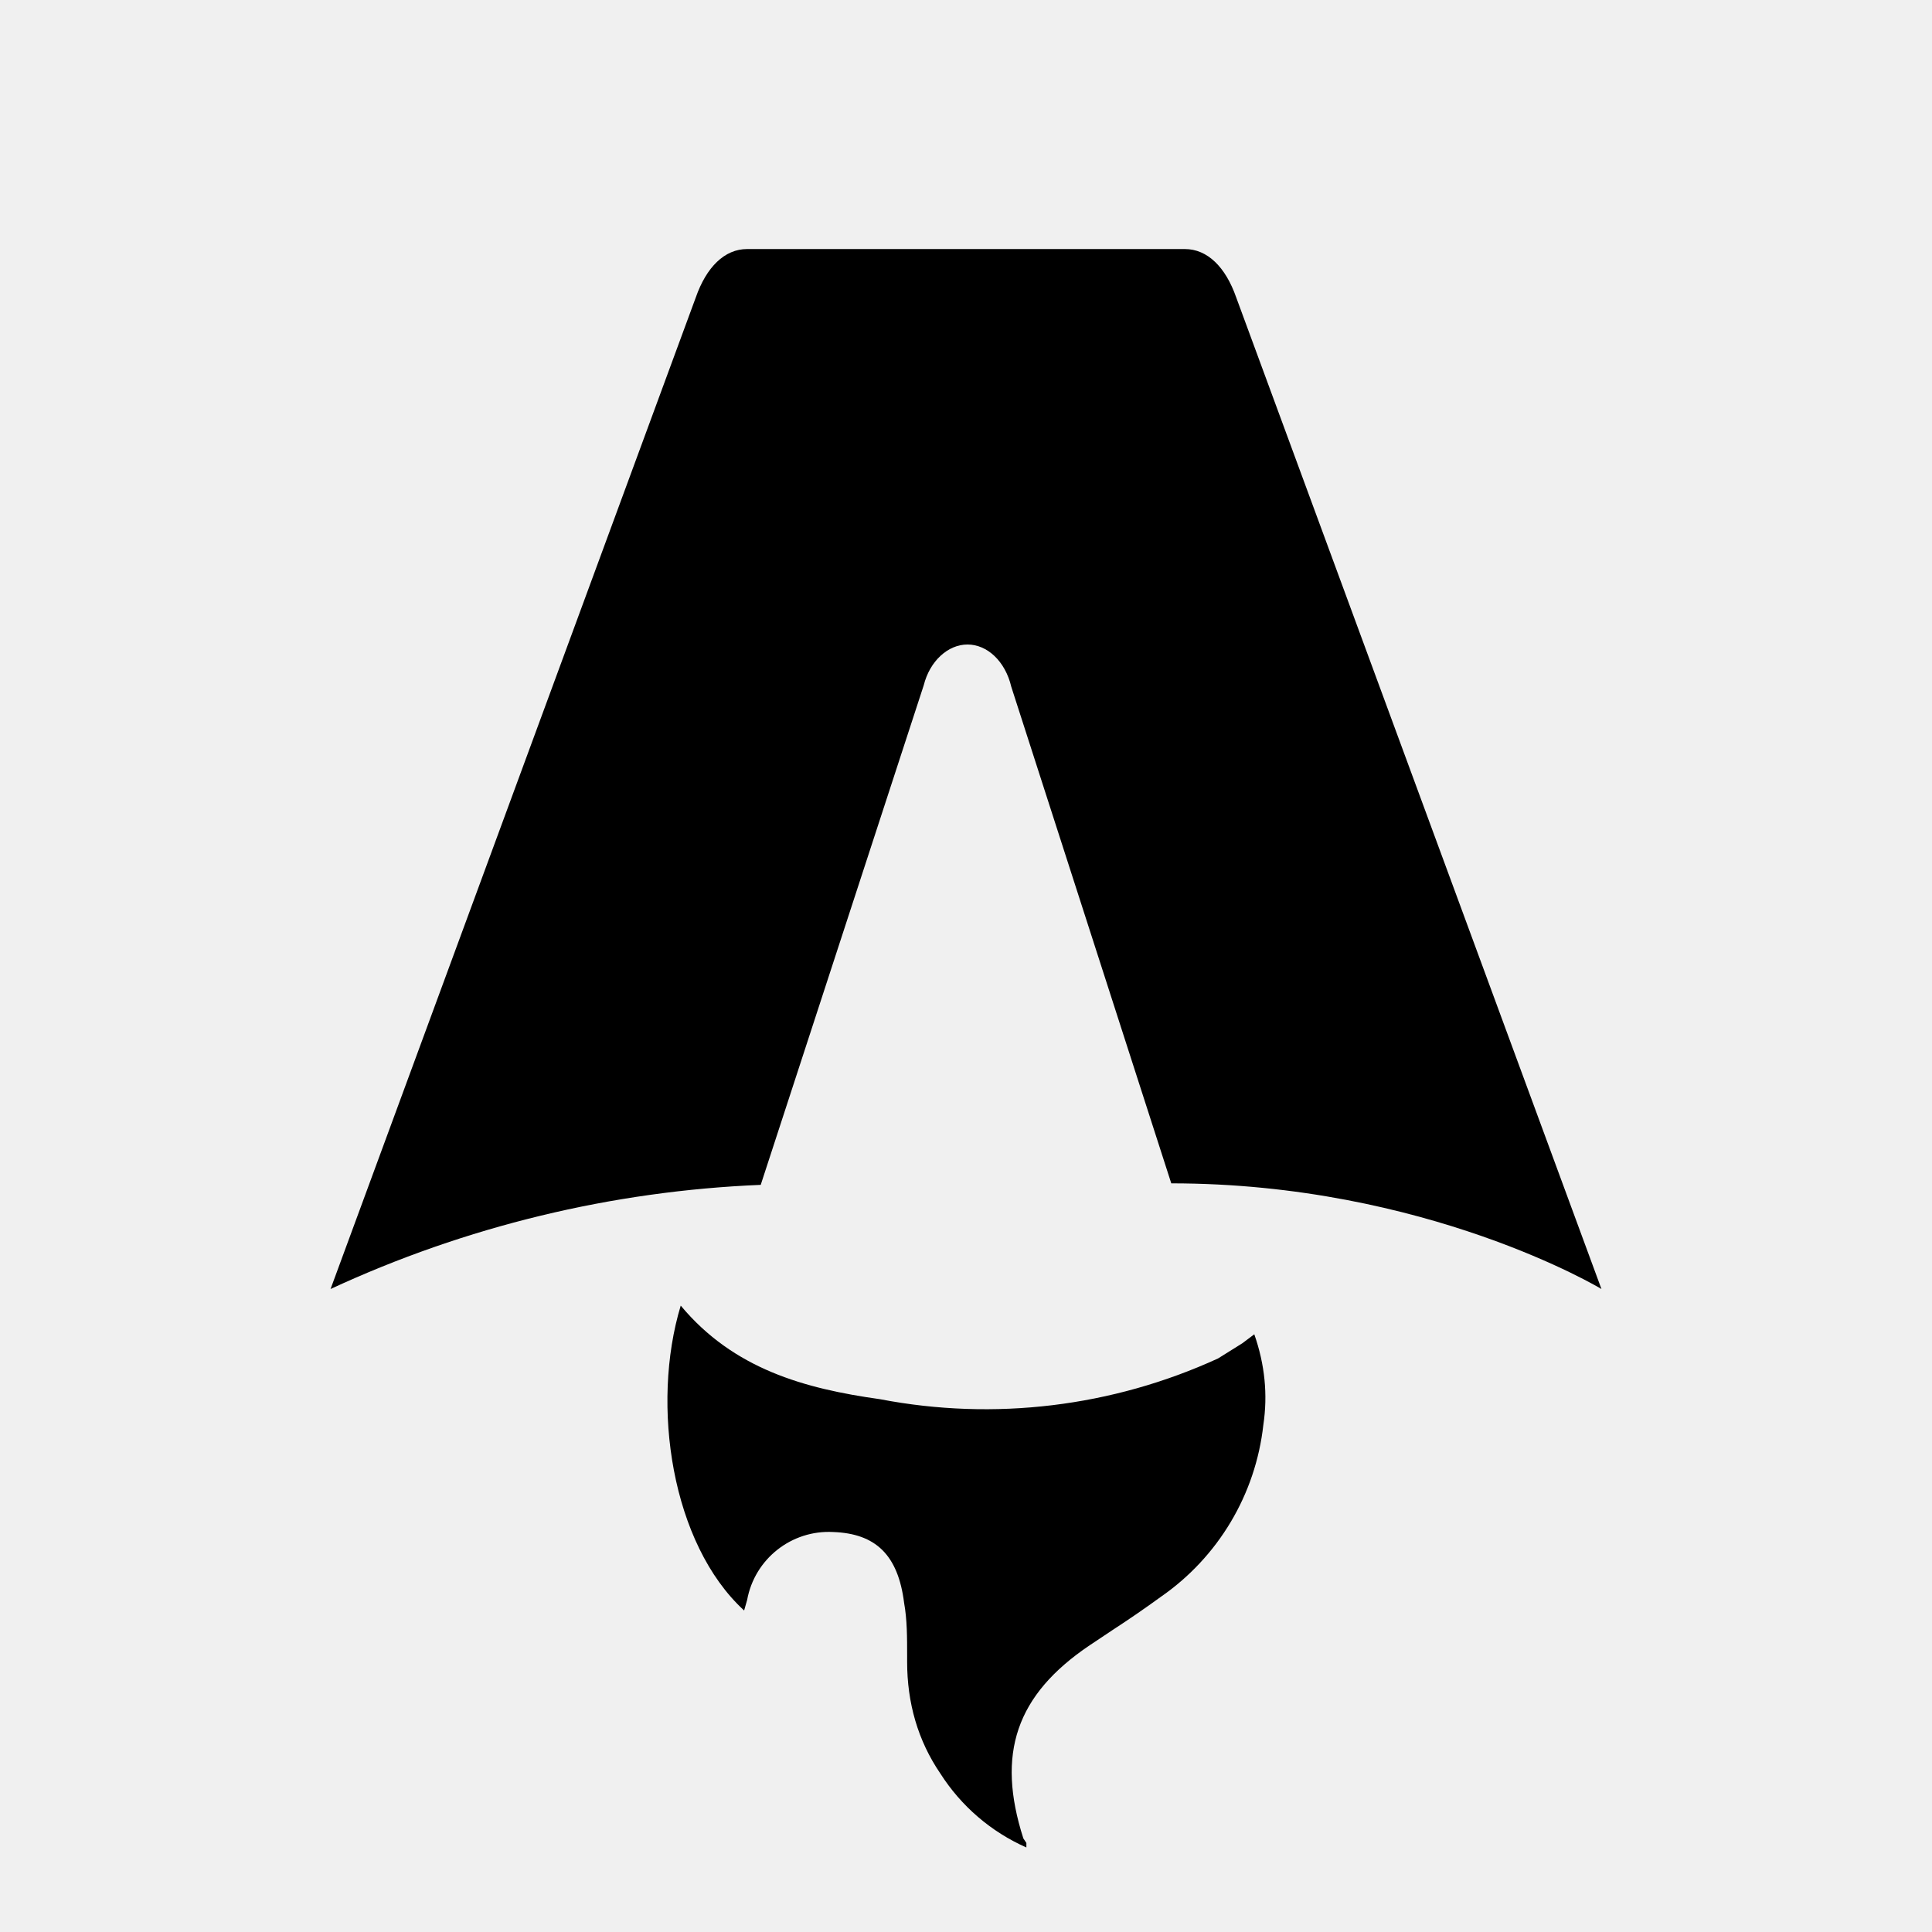
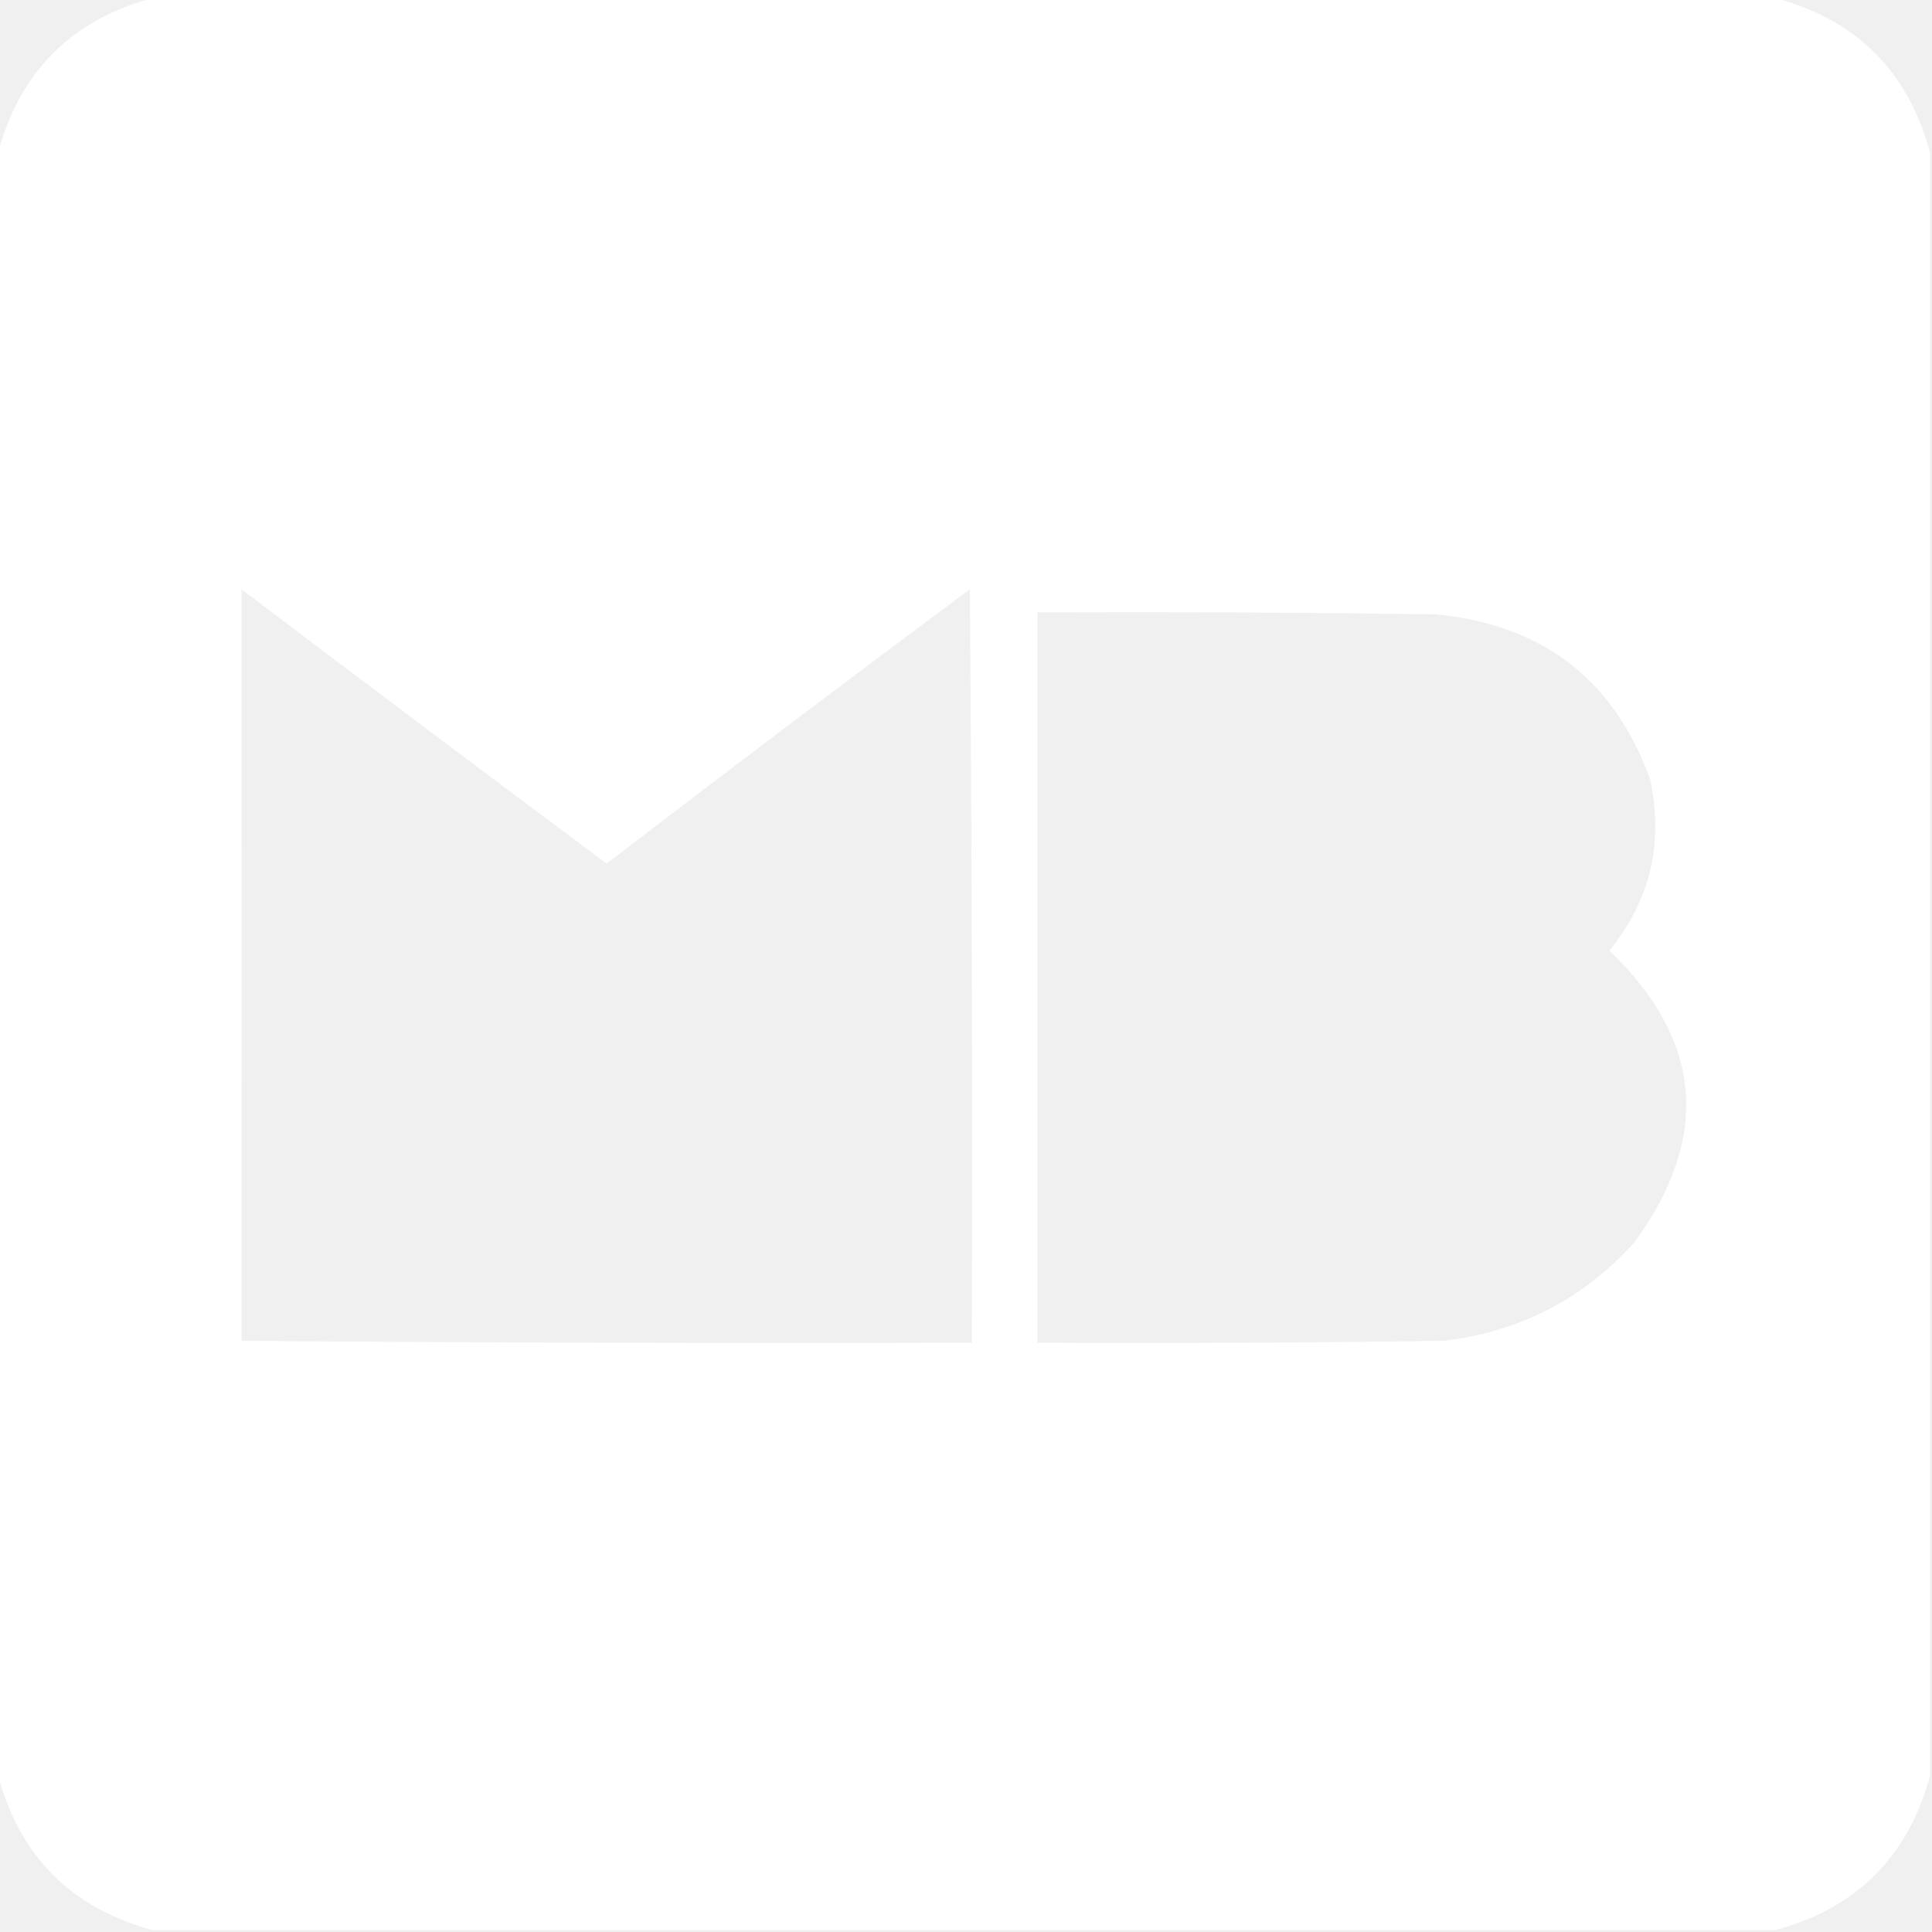
- <svg xmlns="http://www.w3.org/2000/svg" fill="none" viewBox="0 0 128 128">
-   <path d="M50.4 78.5a75.1 75.1 0 0 0-28.5 6.9l24.2-65.7c.7-2 1.9-3.2 3.4-3.2h29c1.5 0 2.7 1.2 3.4 3.2l24.2 65.7s-11.6-7-28.5-7L67 45.5c-.4-1.7-1.6-2.8-2.9-2.8-1.3 0-2.5 1.1-2.9 2.7L50.4 78.5Zm-1.1 28.2Zm-4.2-20.2c-2 6.6-.6 15.8 4.2 20.2a17.5 17.5 0 0 1 .2-.7 5.5 5.5 0 0 1 5.7-4.5c2.8.1 4.3 1.5 4.7 4.7.2 1.1.2 2.3.2 3.5v.4c0 2.7.7 5.2 2.2 7.4a13 13 0 0 0 5.7 4.9v-.3l-.2-.3c-1.8-5.6-.5-9.5 4.4-12.8l1.5-1a73 73 0 0 0 3.2-2.2 16 16 0 0 0 6.8-11.4c.3-2 .1-4-.6-6l-.8.6-1.6 1a37 37 0 0 1-22.4 2.7c-5-.7-9.7-2-13.2-6.2Z" />
-   <style>
-         path { fill: #000; }
-         @media (prefers-color-scheme: dark) {
-             path { fill: #FFF; }
-         }
-     </style>
+ <svg xmlns="http://www.w3.org/2000/svg" width="500" height="500" viewBox="0 0 500 500" fill="none">
+   <g clip-path="url(#clip0_52_558)">
+     <path fill-rule="evenodd" clip-rule="evenodd" d="M39.5 -0.5C179.5 -0.5 319.5 -0.5 459.5 -0.5C480.5 5.167 493.833 18.5 499.5 39.5C499.5 179.5 499.5 319.5 499.5 459.5C493.833 480.5 480.5 493.833 459.5 499.5C319.5 499.5 179.5 499.5 39.5 499.5C18.5 493.833 5.167 480.5 -0.5 459.5C-0.5 319.5 -0.5 179.5 -0.5 39.5C5.167 18.5 18.5 5.167 39.5 -0.5ZM62.5 152.5C93.881 176.279 125.381 199.946 157 223.5C188.154 199.59 219.487 175.924 251 152.5C251.5 217.499 251.667 282.499 251.5 347.5C188.499 347.667 125.499 347.5 62.5 347C62.527 282.553 62.527 217.72 62.5 152.5ZM268.5 158.5C302.835 158.333 337.168 158.5 371.5 159C399.045 161.564 417.545 175.731 427 201.5C430.642 218.094 427.142 232.927 416.5 246C440.637 269.144 442.804 294.311 423 321.5C409.758 336.205 393.258 344.705 373.5 347C338.502 347.5 303.502 347.667 268.5 347.5C268.5 284.5 268.5 221.5 268.5 158.5Z" fill="white" />
+   </g>
+   <defs>
+     <clipPath id="clip0_52_558">
+       <rect width="500" height="500" fill="white" />
+     </clipPath>
+   </defs>
</svg>
